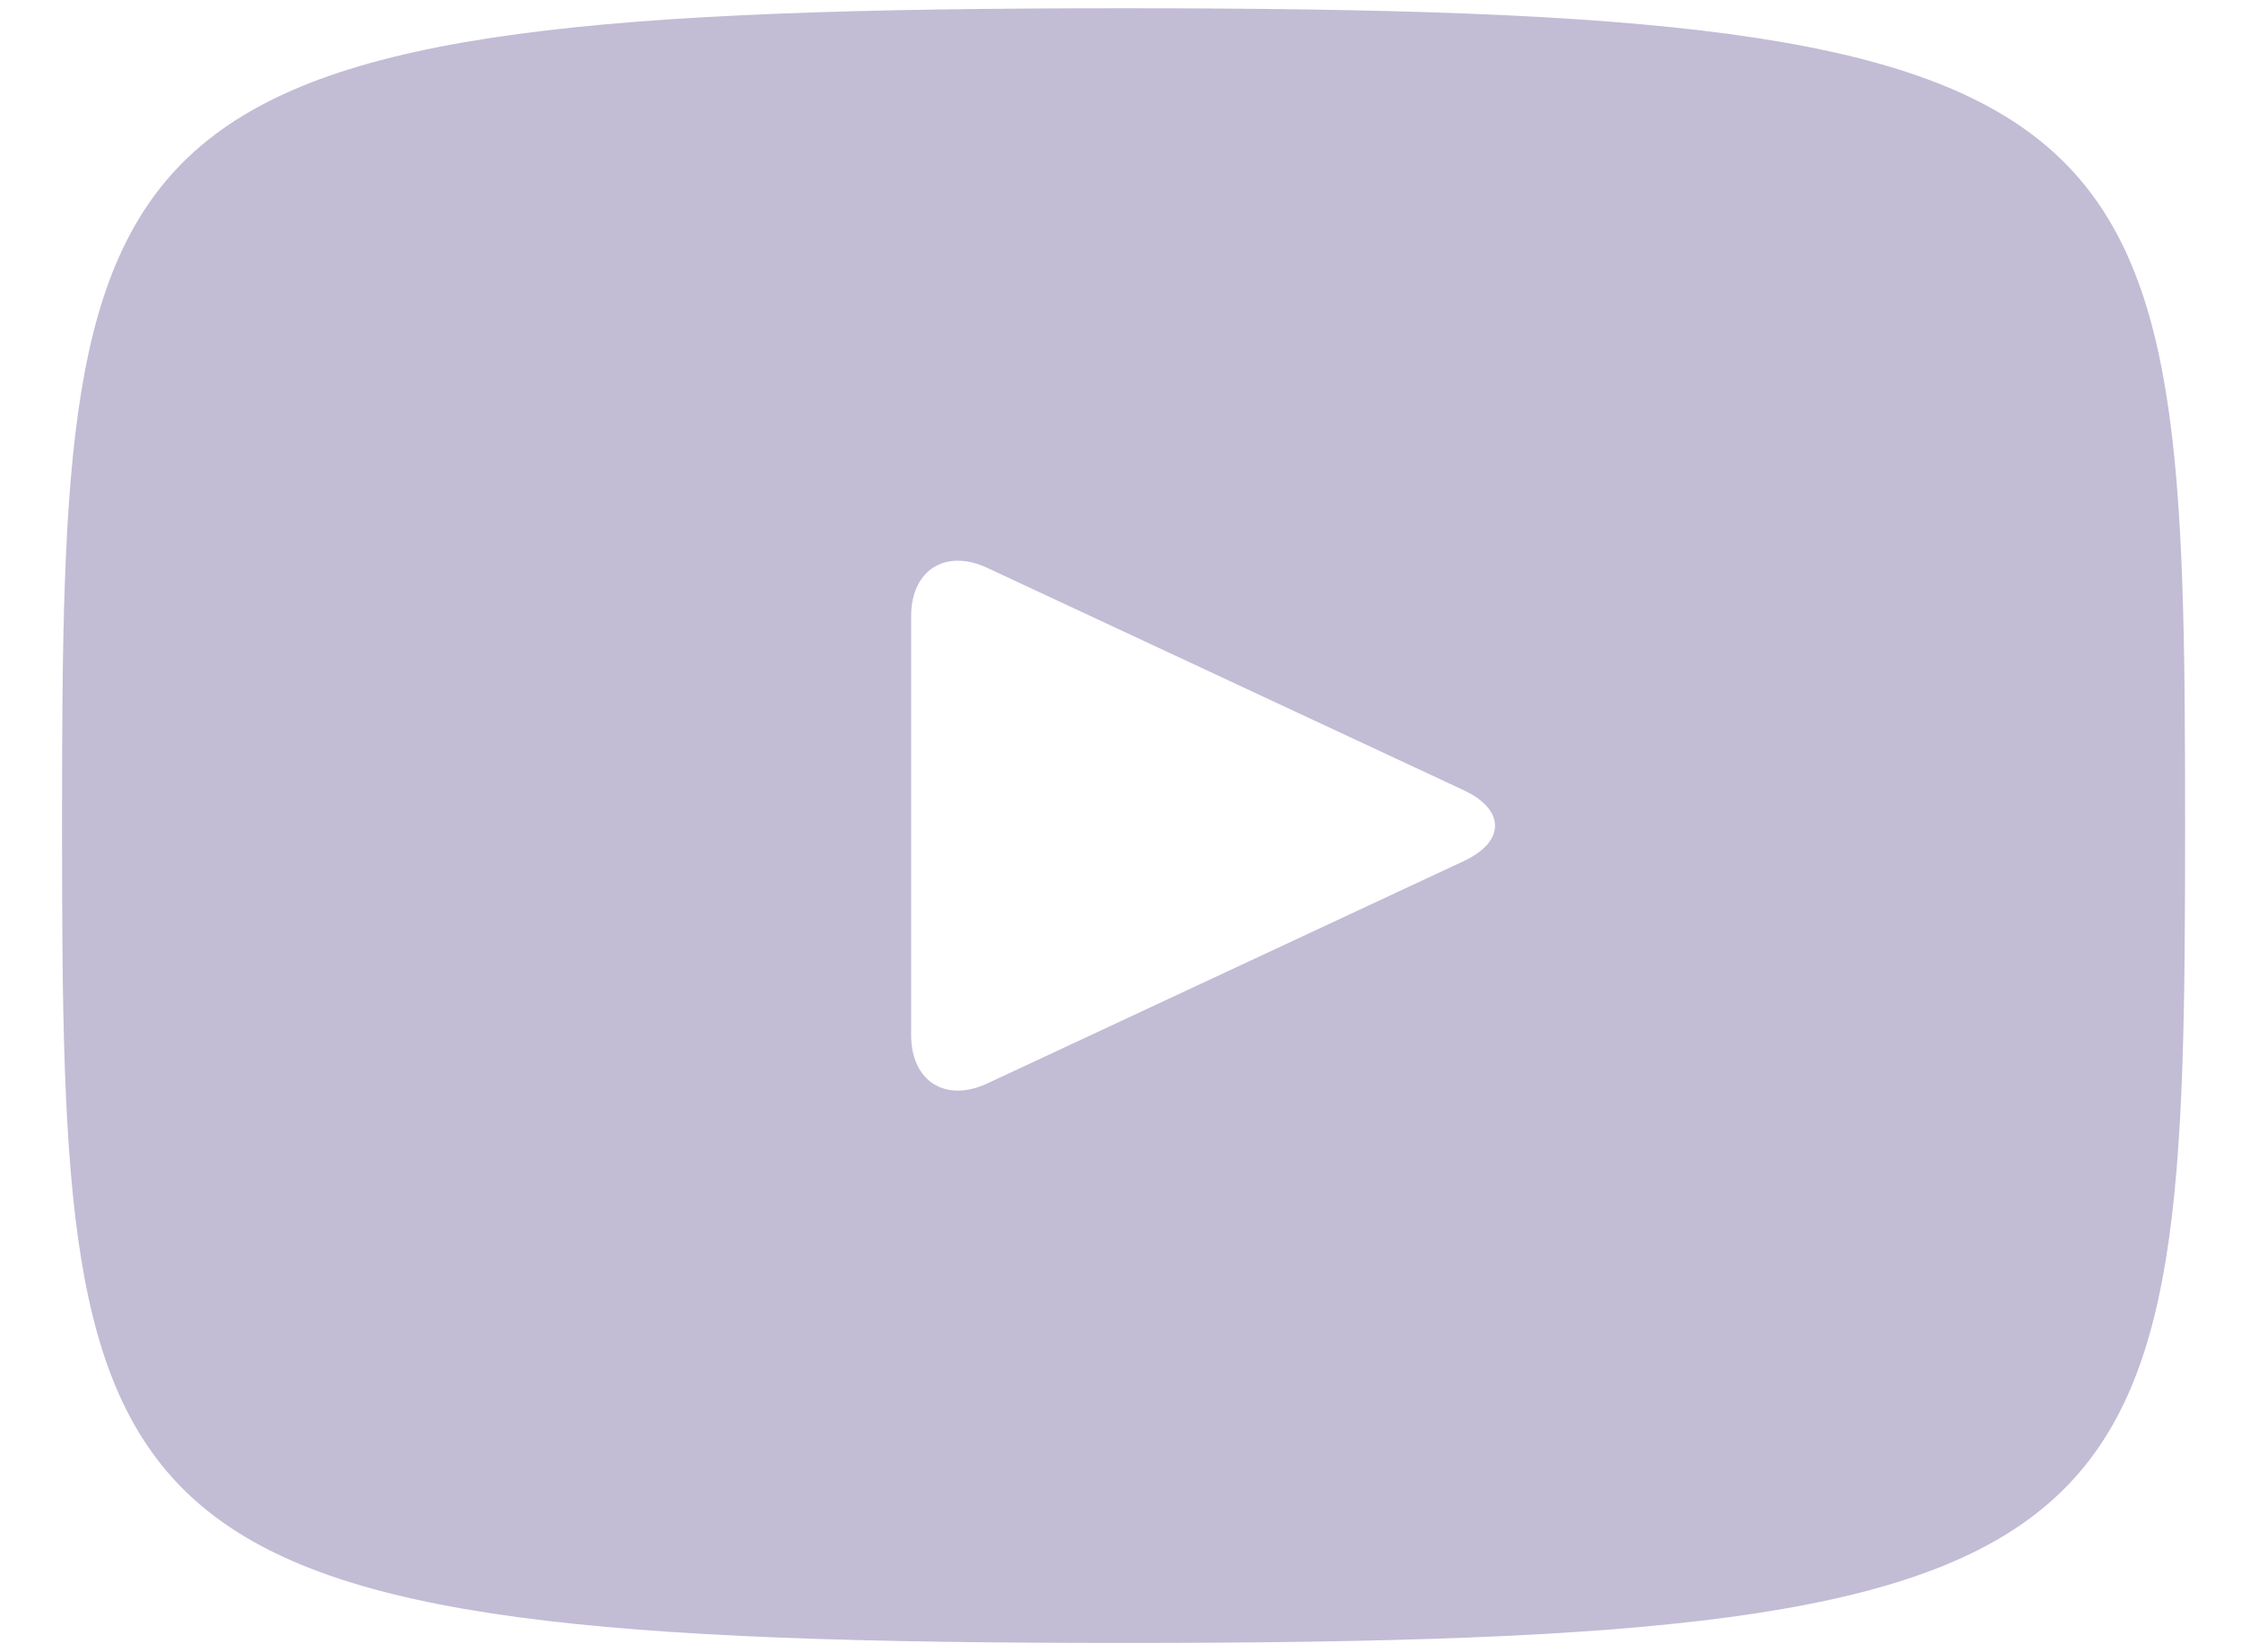
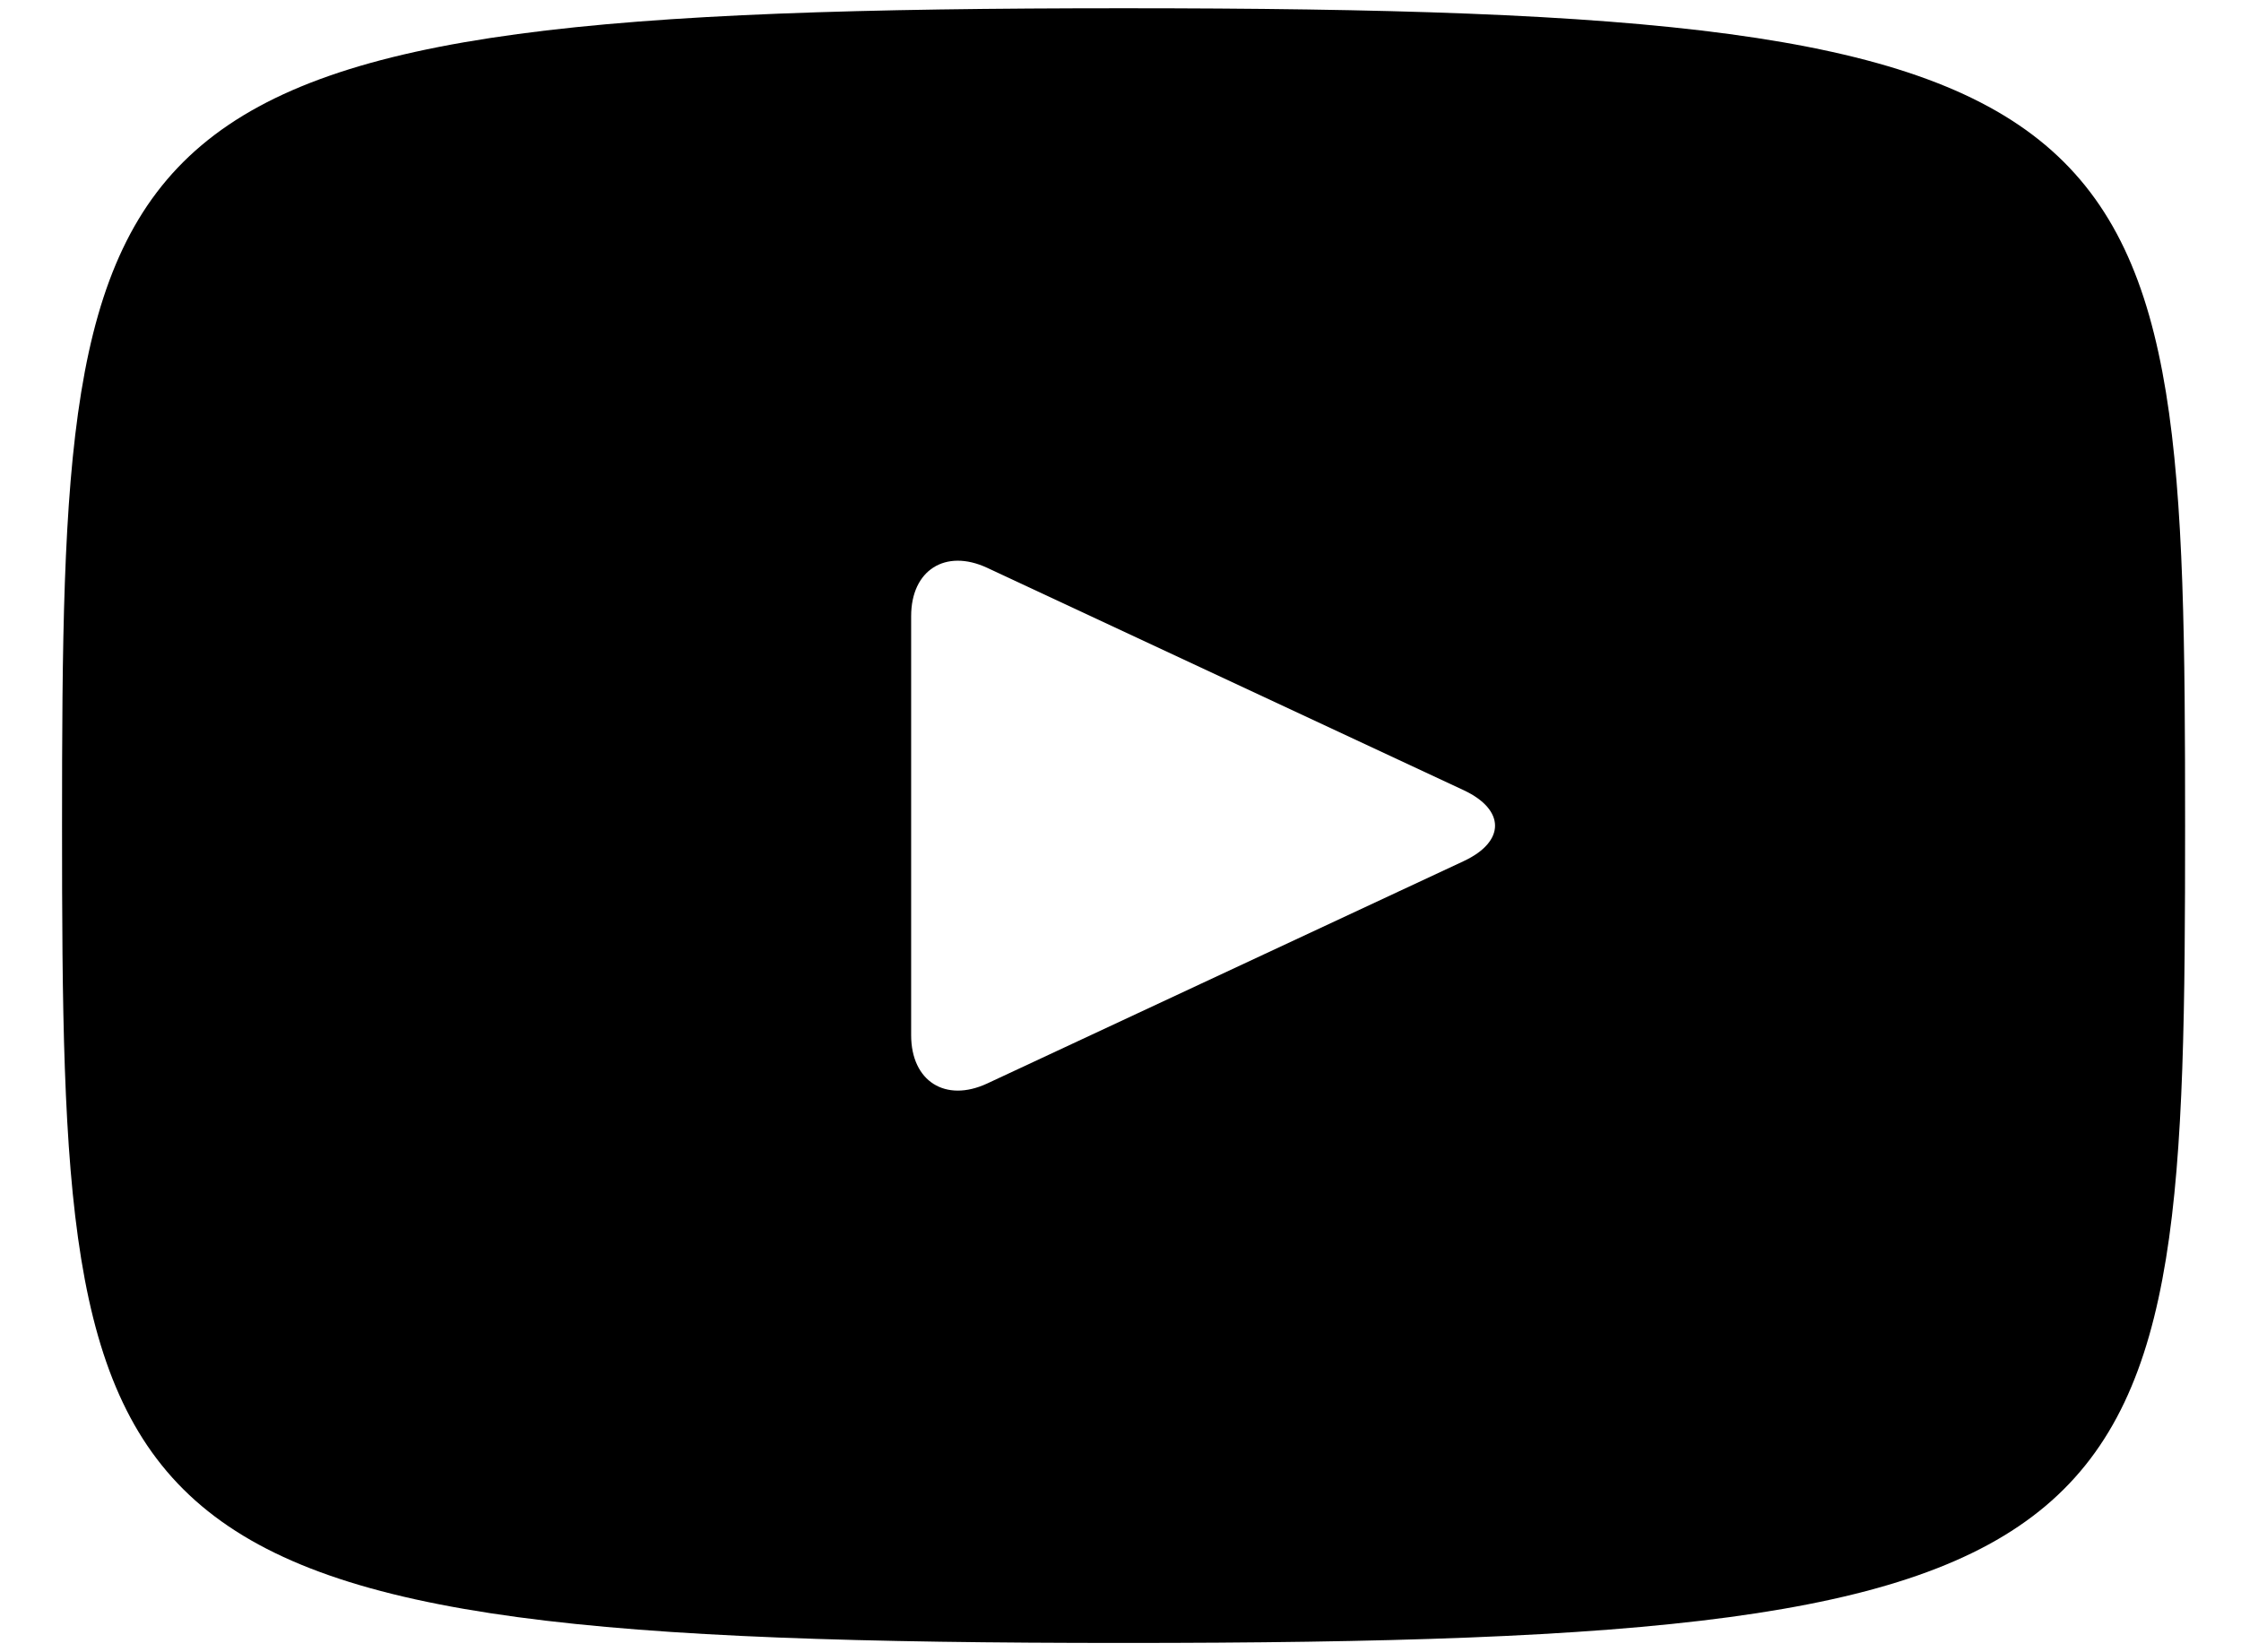
<svg xmlns="http://www.w3.org/2000/svg" width="19" height="14" viewBox="0 0 19 14" fill="none">
-   <path d="M9.526 0.07C0.681 0.07 0.526 0.857 0.526 7C0.526 13.143 0.681 13.93 9.526 13.93C18.371 13.93 18.526 13.143 18.526 7C18.526 0.857 18.371 0.07 9.526 0.07ZM12.41 7.301L8.369 9.187C8.015 9.351 7.725 9.167 7.725 8.777V5.224C7.725 4.834 8.015 4.65 8.369 4.814L12.41 6.7C12.764 6.866 12.764 7.136 12.41 7.301Z" fill="#C2BCD5" />
+   <path d="M9.526 0.07C0.681 0.07 0.526 0.857 0.526 7C0.526 13.143 0.681 13.93 9.526 13.93C18.371 13.93 18.526 13.143 18.526 7C18.526 0.857 18.371 0.07 9.526 0.07ZM12.41 7.301L8.369 9.187C8.015 9.351 7.725 9.167 7.725 8.777V5.224C7.725 4.834 8.015 4.65 8.369 4.814L12.41 6.7C12.764 6.866 12.764 7.136 12.41 7.301Z" fill="#000000" />
</svg>
